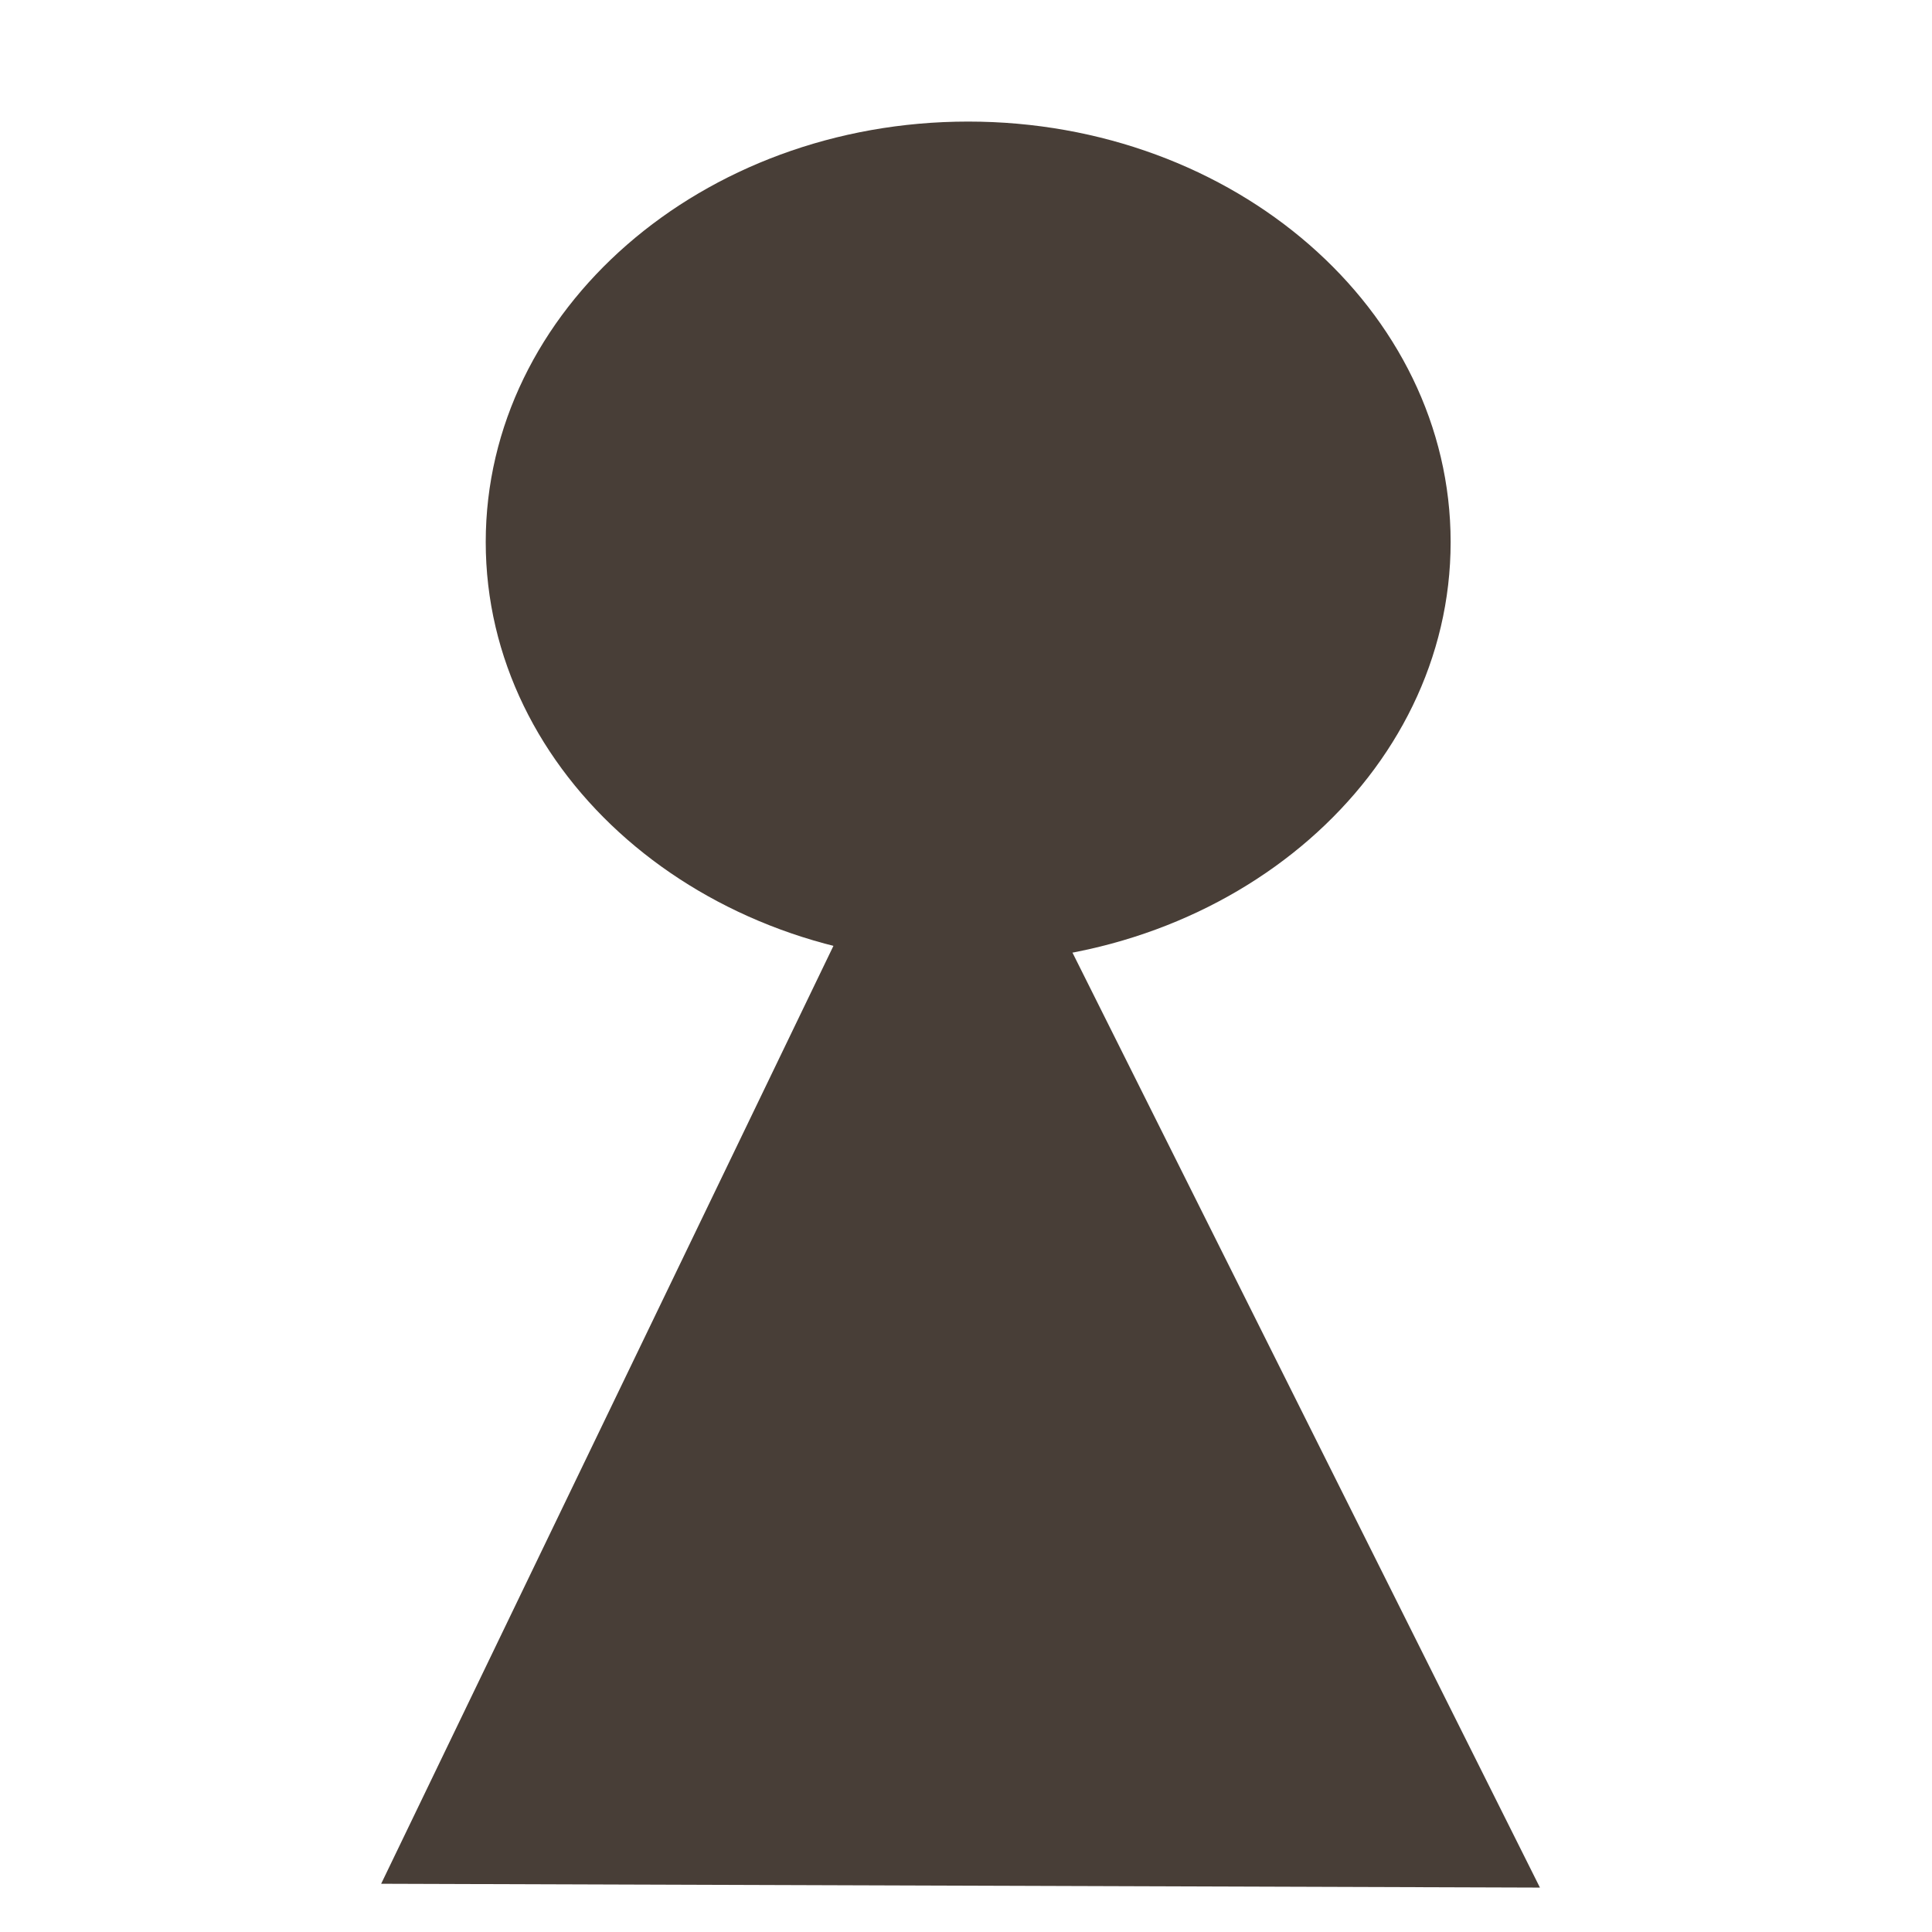
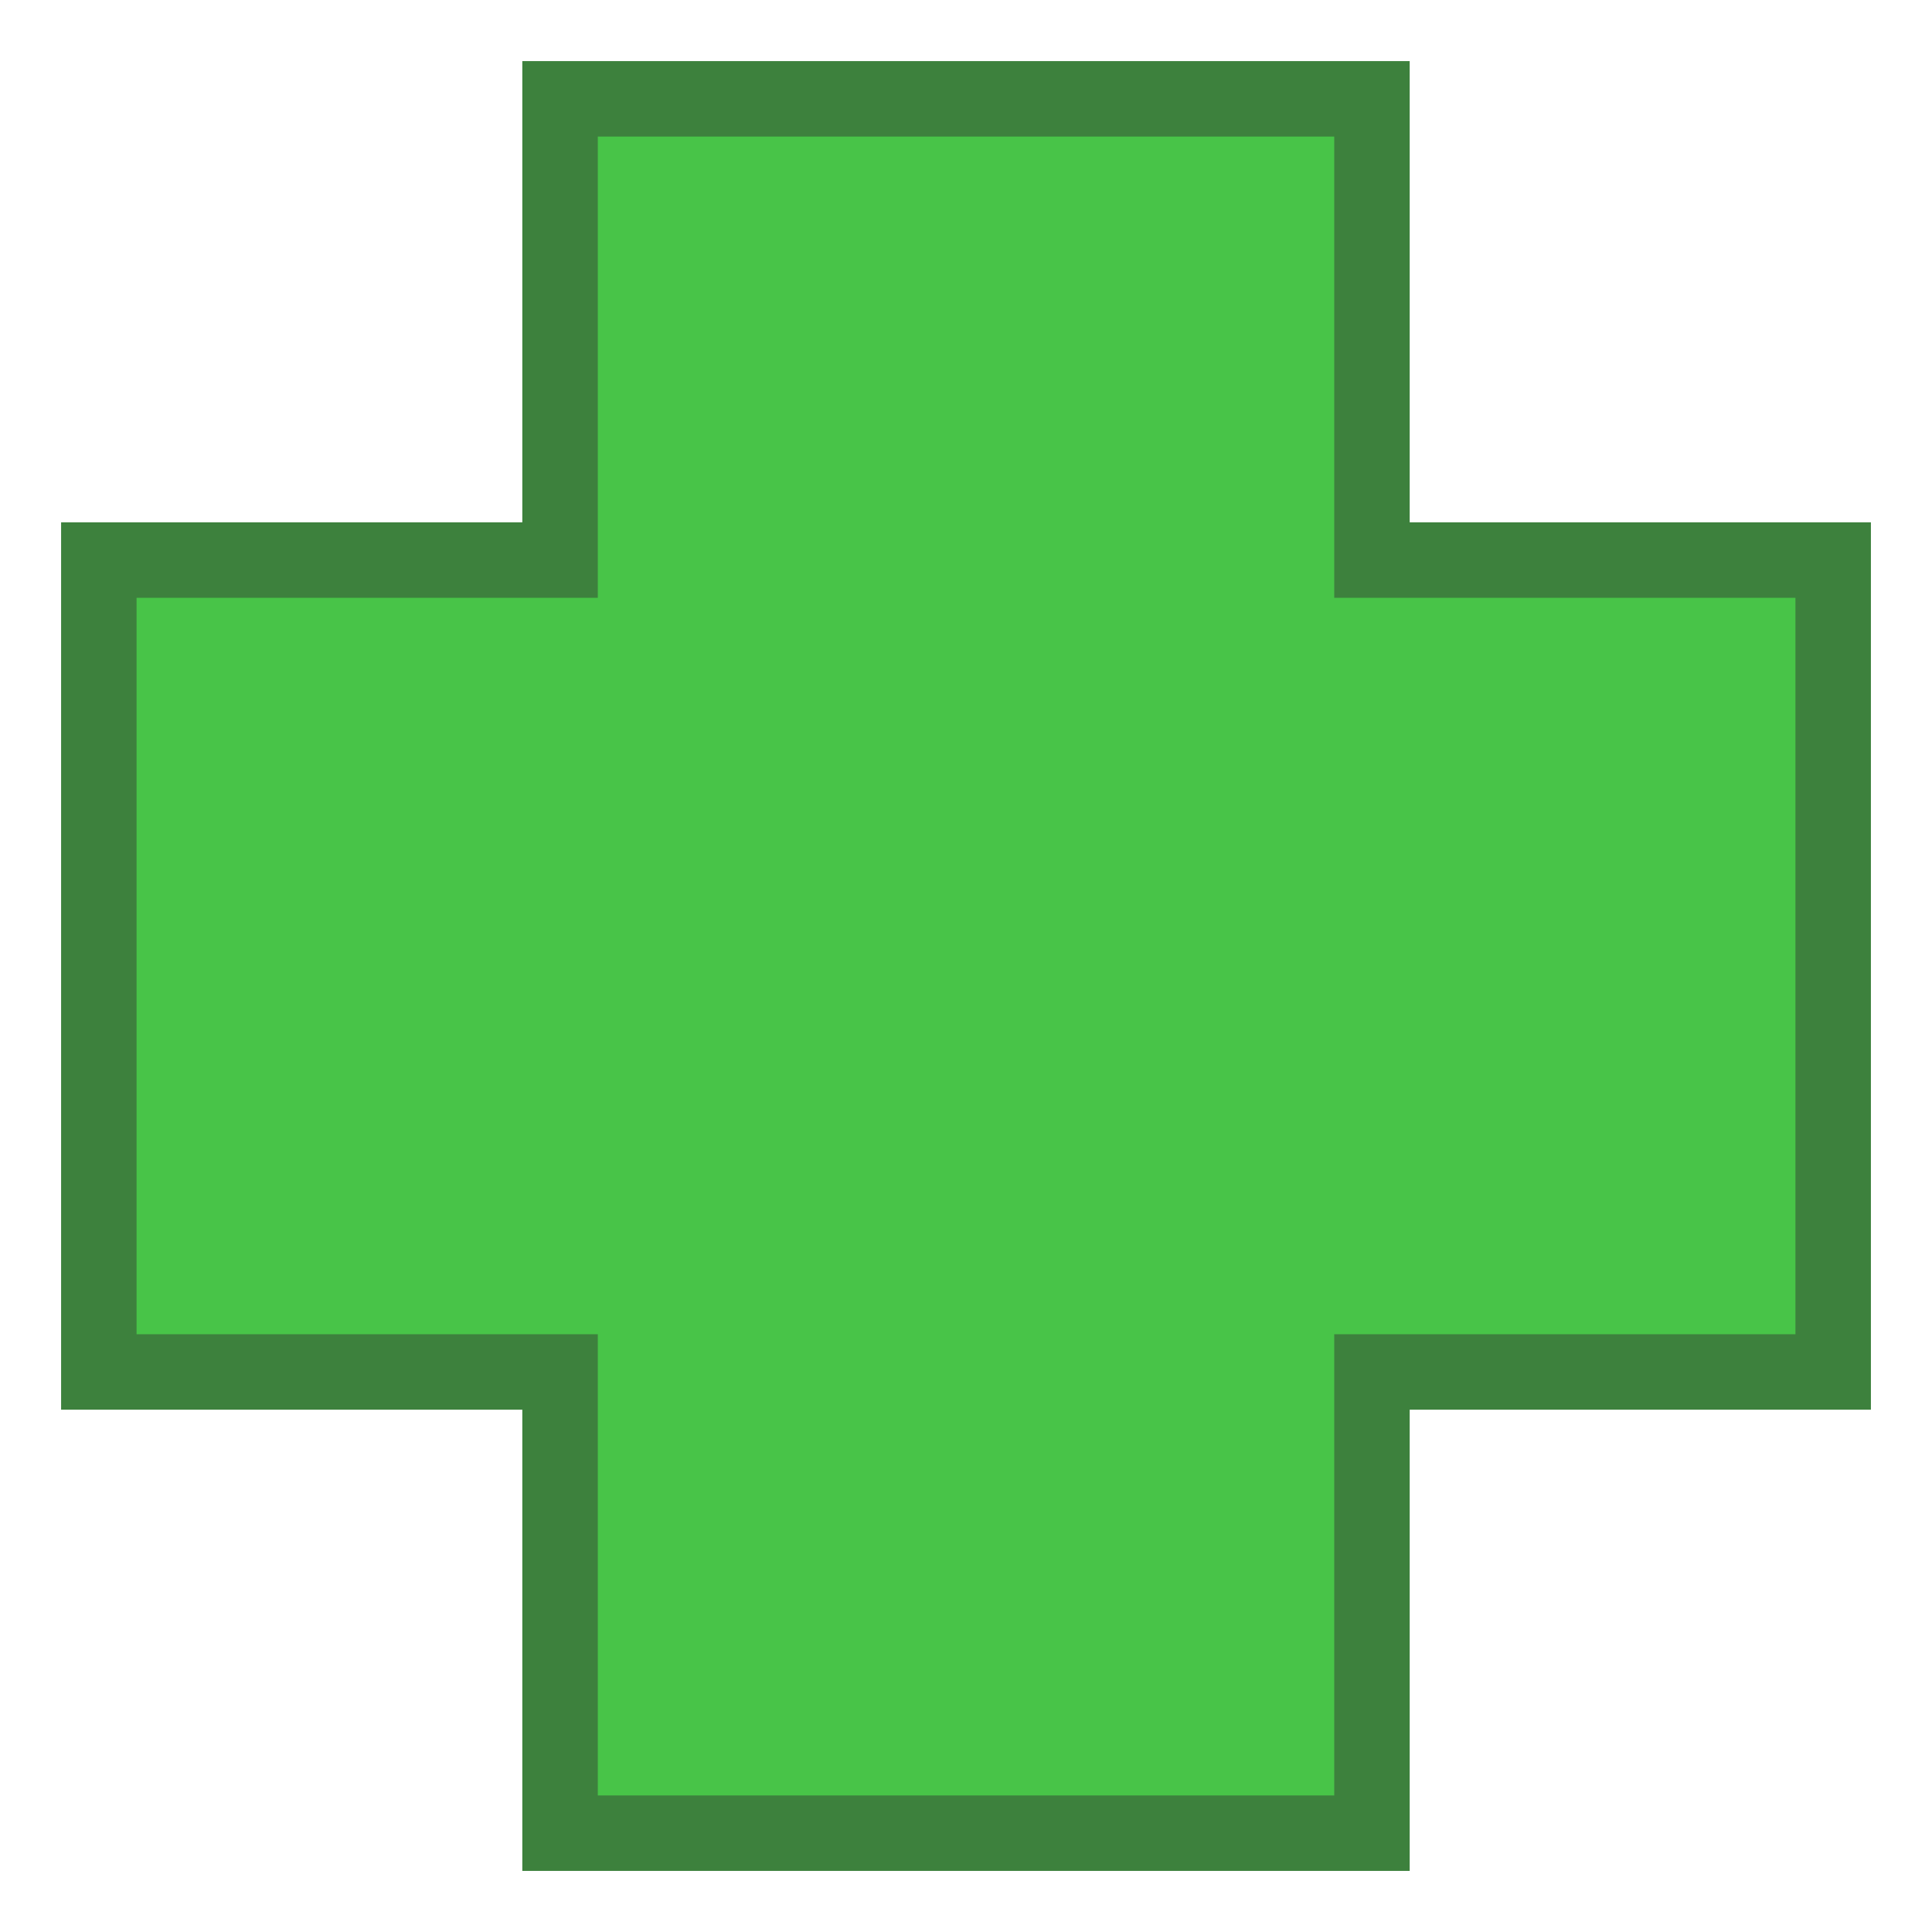
<svg xmlns="http://www.w3.org/2000/svg" width="256" height="256" viewBox="0 0 67.733 67.733" version="1.1" id="svg8">
  <defs id="defs2" />
  <g id="layer1" transform="translate(0,-229.2666)" style="display:none">
-     <path style="fill:#67778d;fill-opacity:1;stroke:#002056;stroke-width:0.265px;stroke-linecap:butt;stroke-linejoin:miter;stroke-opacity:1" d="m 41.56,245.818 c 0,0 14.453,-9.574 16.838,-6.548 2.385,3.026 -6.281,14.967 -6.281,14.967 L 31.137,275.217 25.524,290.986 6.147,267.467 21.114,264.527 Z" id="path10" />
+     <path style="opacity:0.91;vector-effect:none;fill:#6b7889;fill-opacity:1;stroke:#1c2d4b;stroke-width:2.646;stroke-linecap:butt;stroke-linejoin:miter;stroke-miterlimit:4;stroke-dasharray:none;stroke-dashoffset:0;stroke-opacity:1" d="m 58.266,235.218 c -2.14,-1.782 -11.436,2.142 -14.494,5.531 l -26.394,31.313 -12.31,6.015 20.063,16.745 4.212,-12.787 26.079,-31.566 c 2.79,-3.617 4.983,-13.469 2.844,-15.251 z" id="path5105" />
  </g>
-   <g id="layer2">
-     <path style="opacity:1;vector-effect:none;fill:#483e37;fill-opacity:1;stroke:none;stroke-width:0.265;stroke-linecap:butt;stroke-linejoin:miter;stroke-miterlimit:4;stroke-dasharray:none;stroke-dashoffset:0;stroke-opacity:1" d="M 13.363,66.042 53.988,66.176 33.275,24.749 Z" id="path17" />
-     <ellipse id="path19" cx="33.943" cy="19.003" rx="16.914" ry="14.741" style="fill:#483e37;stroke:none;stroke-width:0.265" />
+   <g id="layer4">
+     <path style="opacity:0.91;vector-effect:none;fill:#36be36;fill-opacity:1;stroke:#2a742a;stroke-width:10;stroke-linecap:butt;stroke-linejoin:miter;stroke-miterlimit:4;stroke-dasharray:none;stroke-dashoffset:0;stroke-opacity:1" d="M 74.209 13.096 L 74.209 74.209 L 13.096 74.209 L 13.096 181.791 L 74.209 181.791 L 74.209 242.904 L 181.791 242.904 L 181.791 181.791 L 242.904 181.791 L 242.904 74.209 L 181.791 74.209 L 181.791 13.096 L 74.209 13.096 z " id="rect5140" transform="scale(0.2645833)" />
+   </g>
+   <g id="layer2" style="display:none">
+     <path style="opacity:1;vector-effect:none;fill:#c8beb7;fill-opacity:1;stroke:none;stroke-width:0.265;stroke-linecap:butt;stroke-linejoin:miter;stroke-miterlimit:4;stroke-dasharray:none;stroke-dashoffset:0;stroke-opacity:1" d="M 13.363,66.042 53.988,66.176 33.409,24.615 Z" id="path17" />
+     <ellipse id="path19" cx="33.943" cy="19.003" rx="16.914" ry="14.741" style="fill:#c8beb7;stroke:none;stroke-width:0.265" />
  </g>
</svg>
